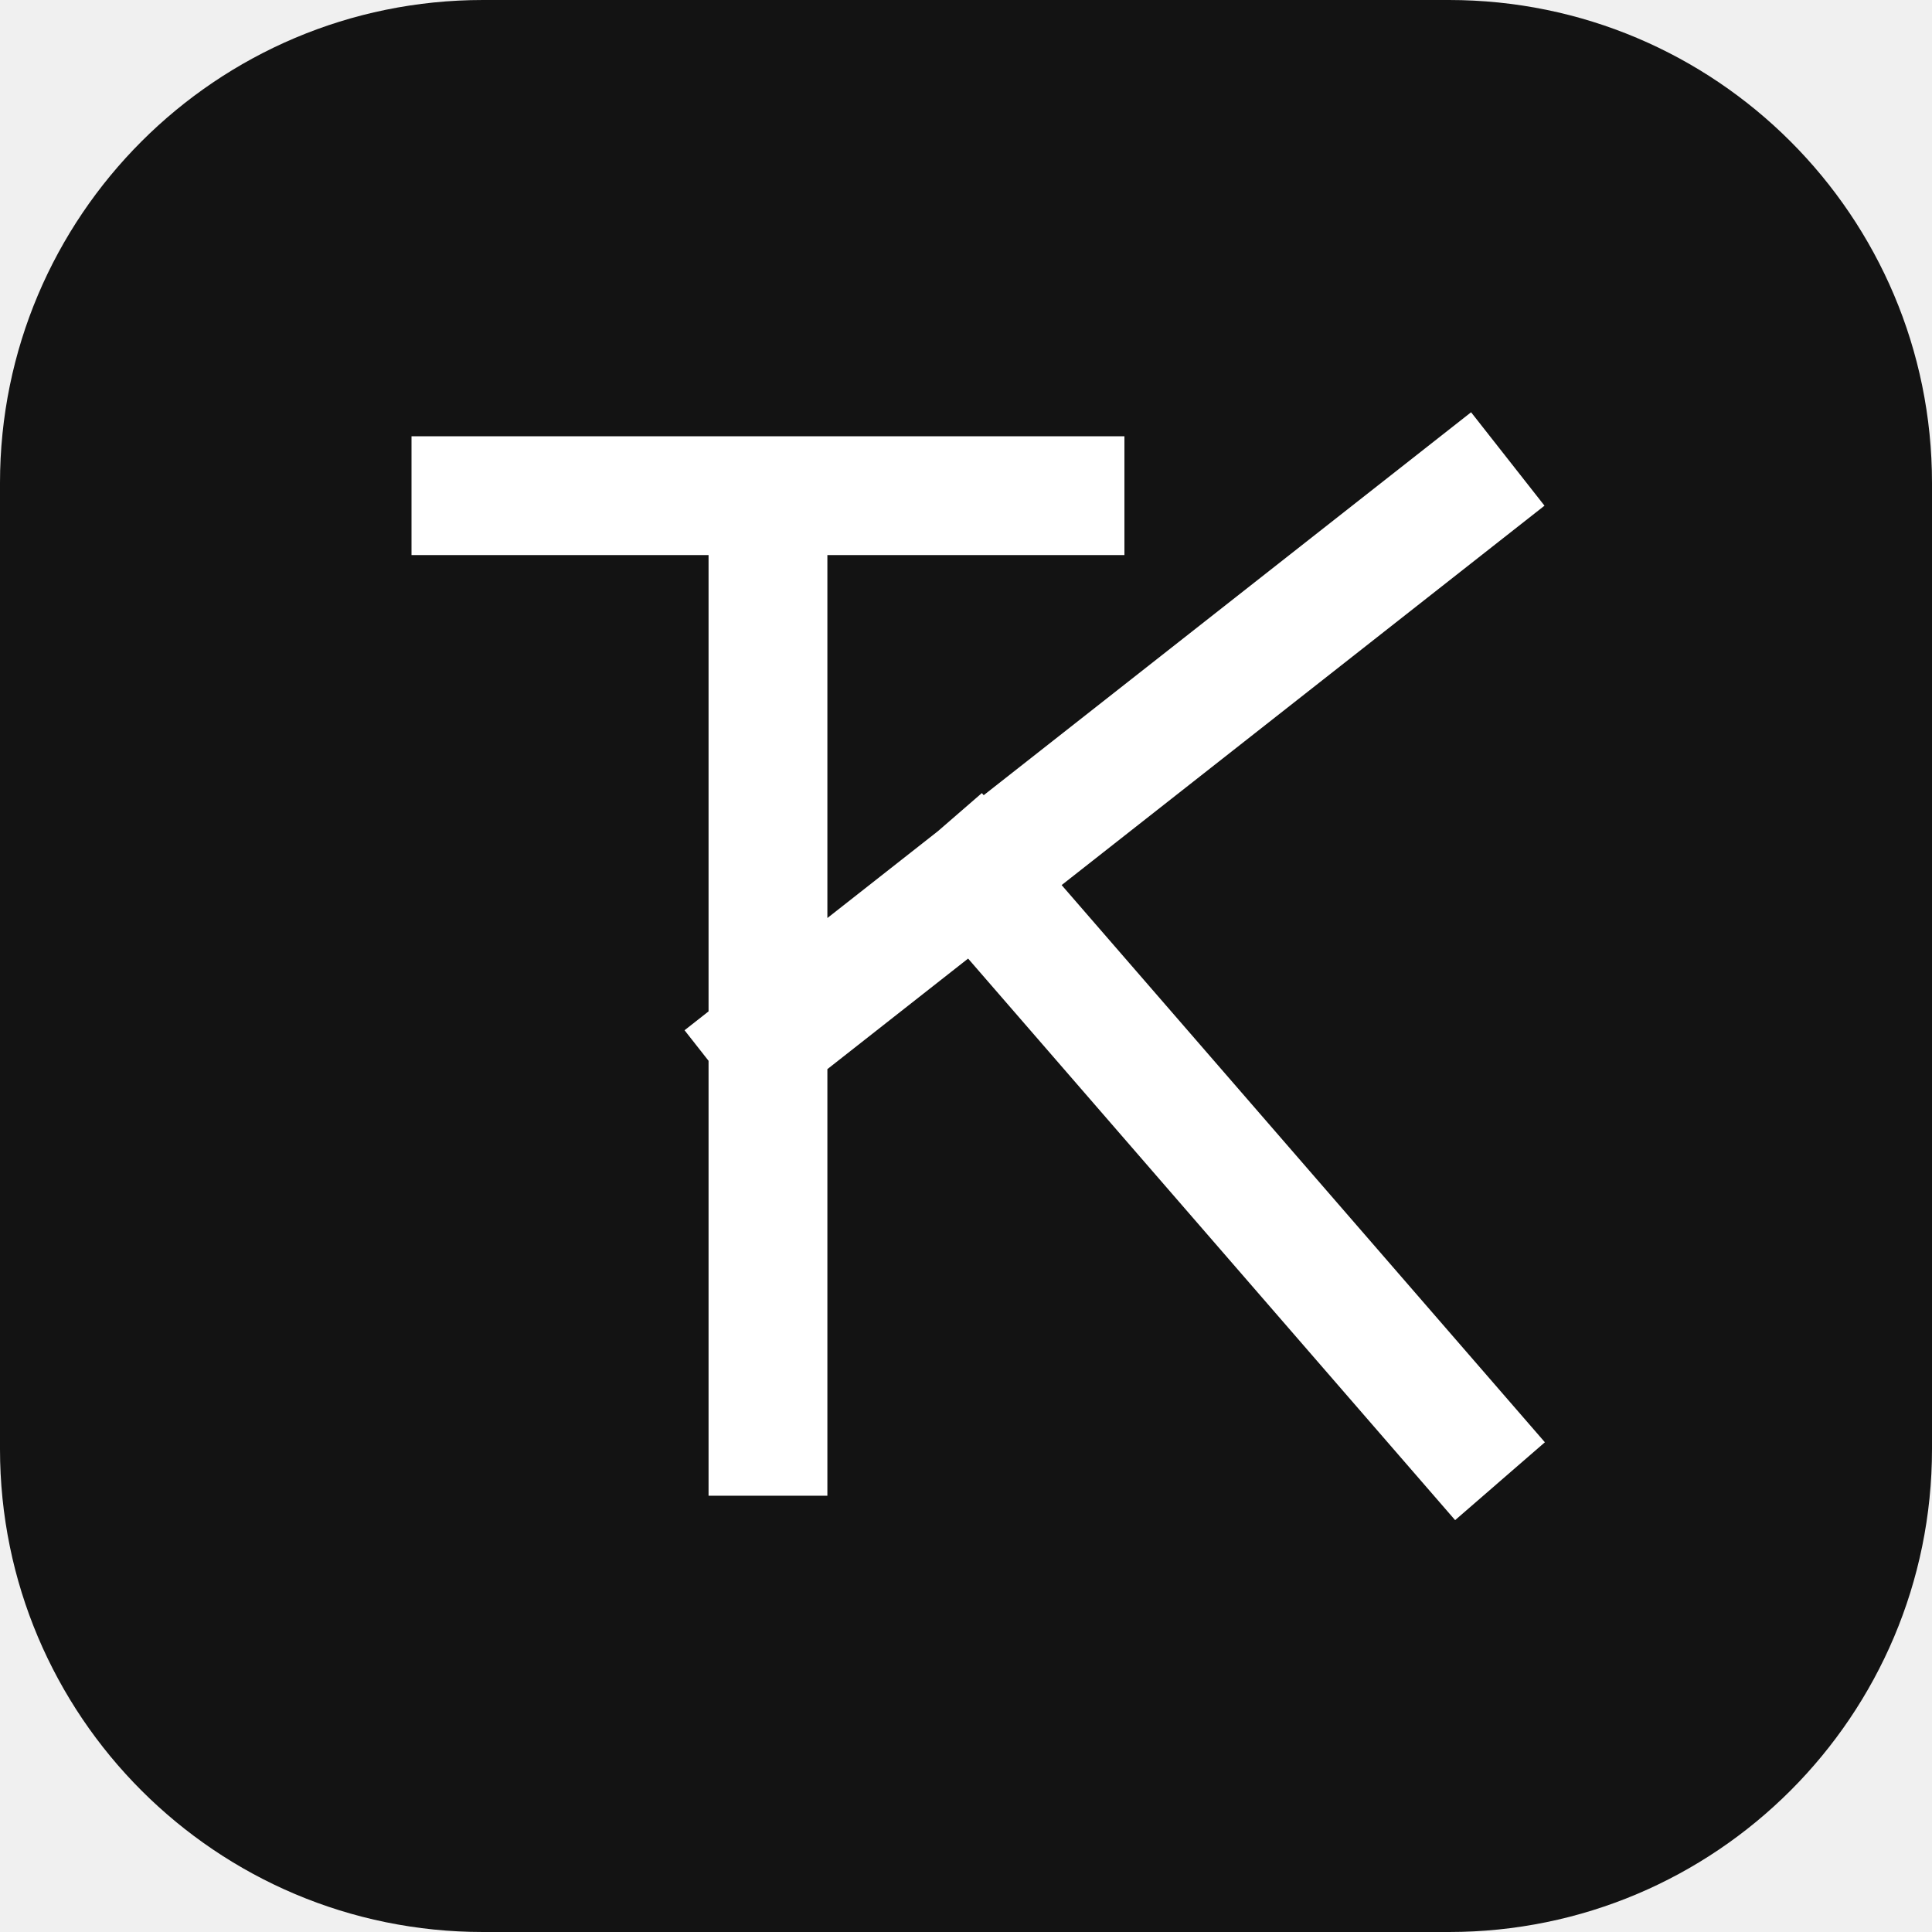
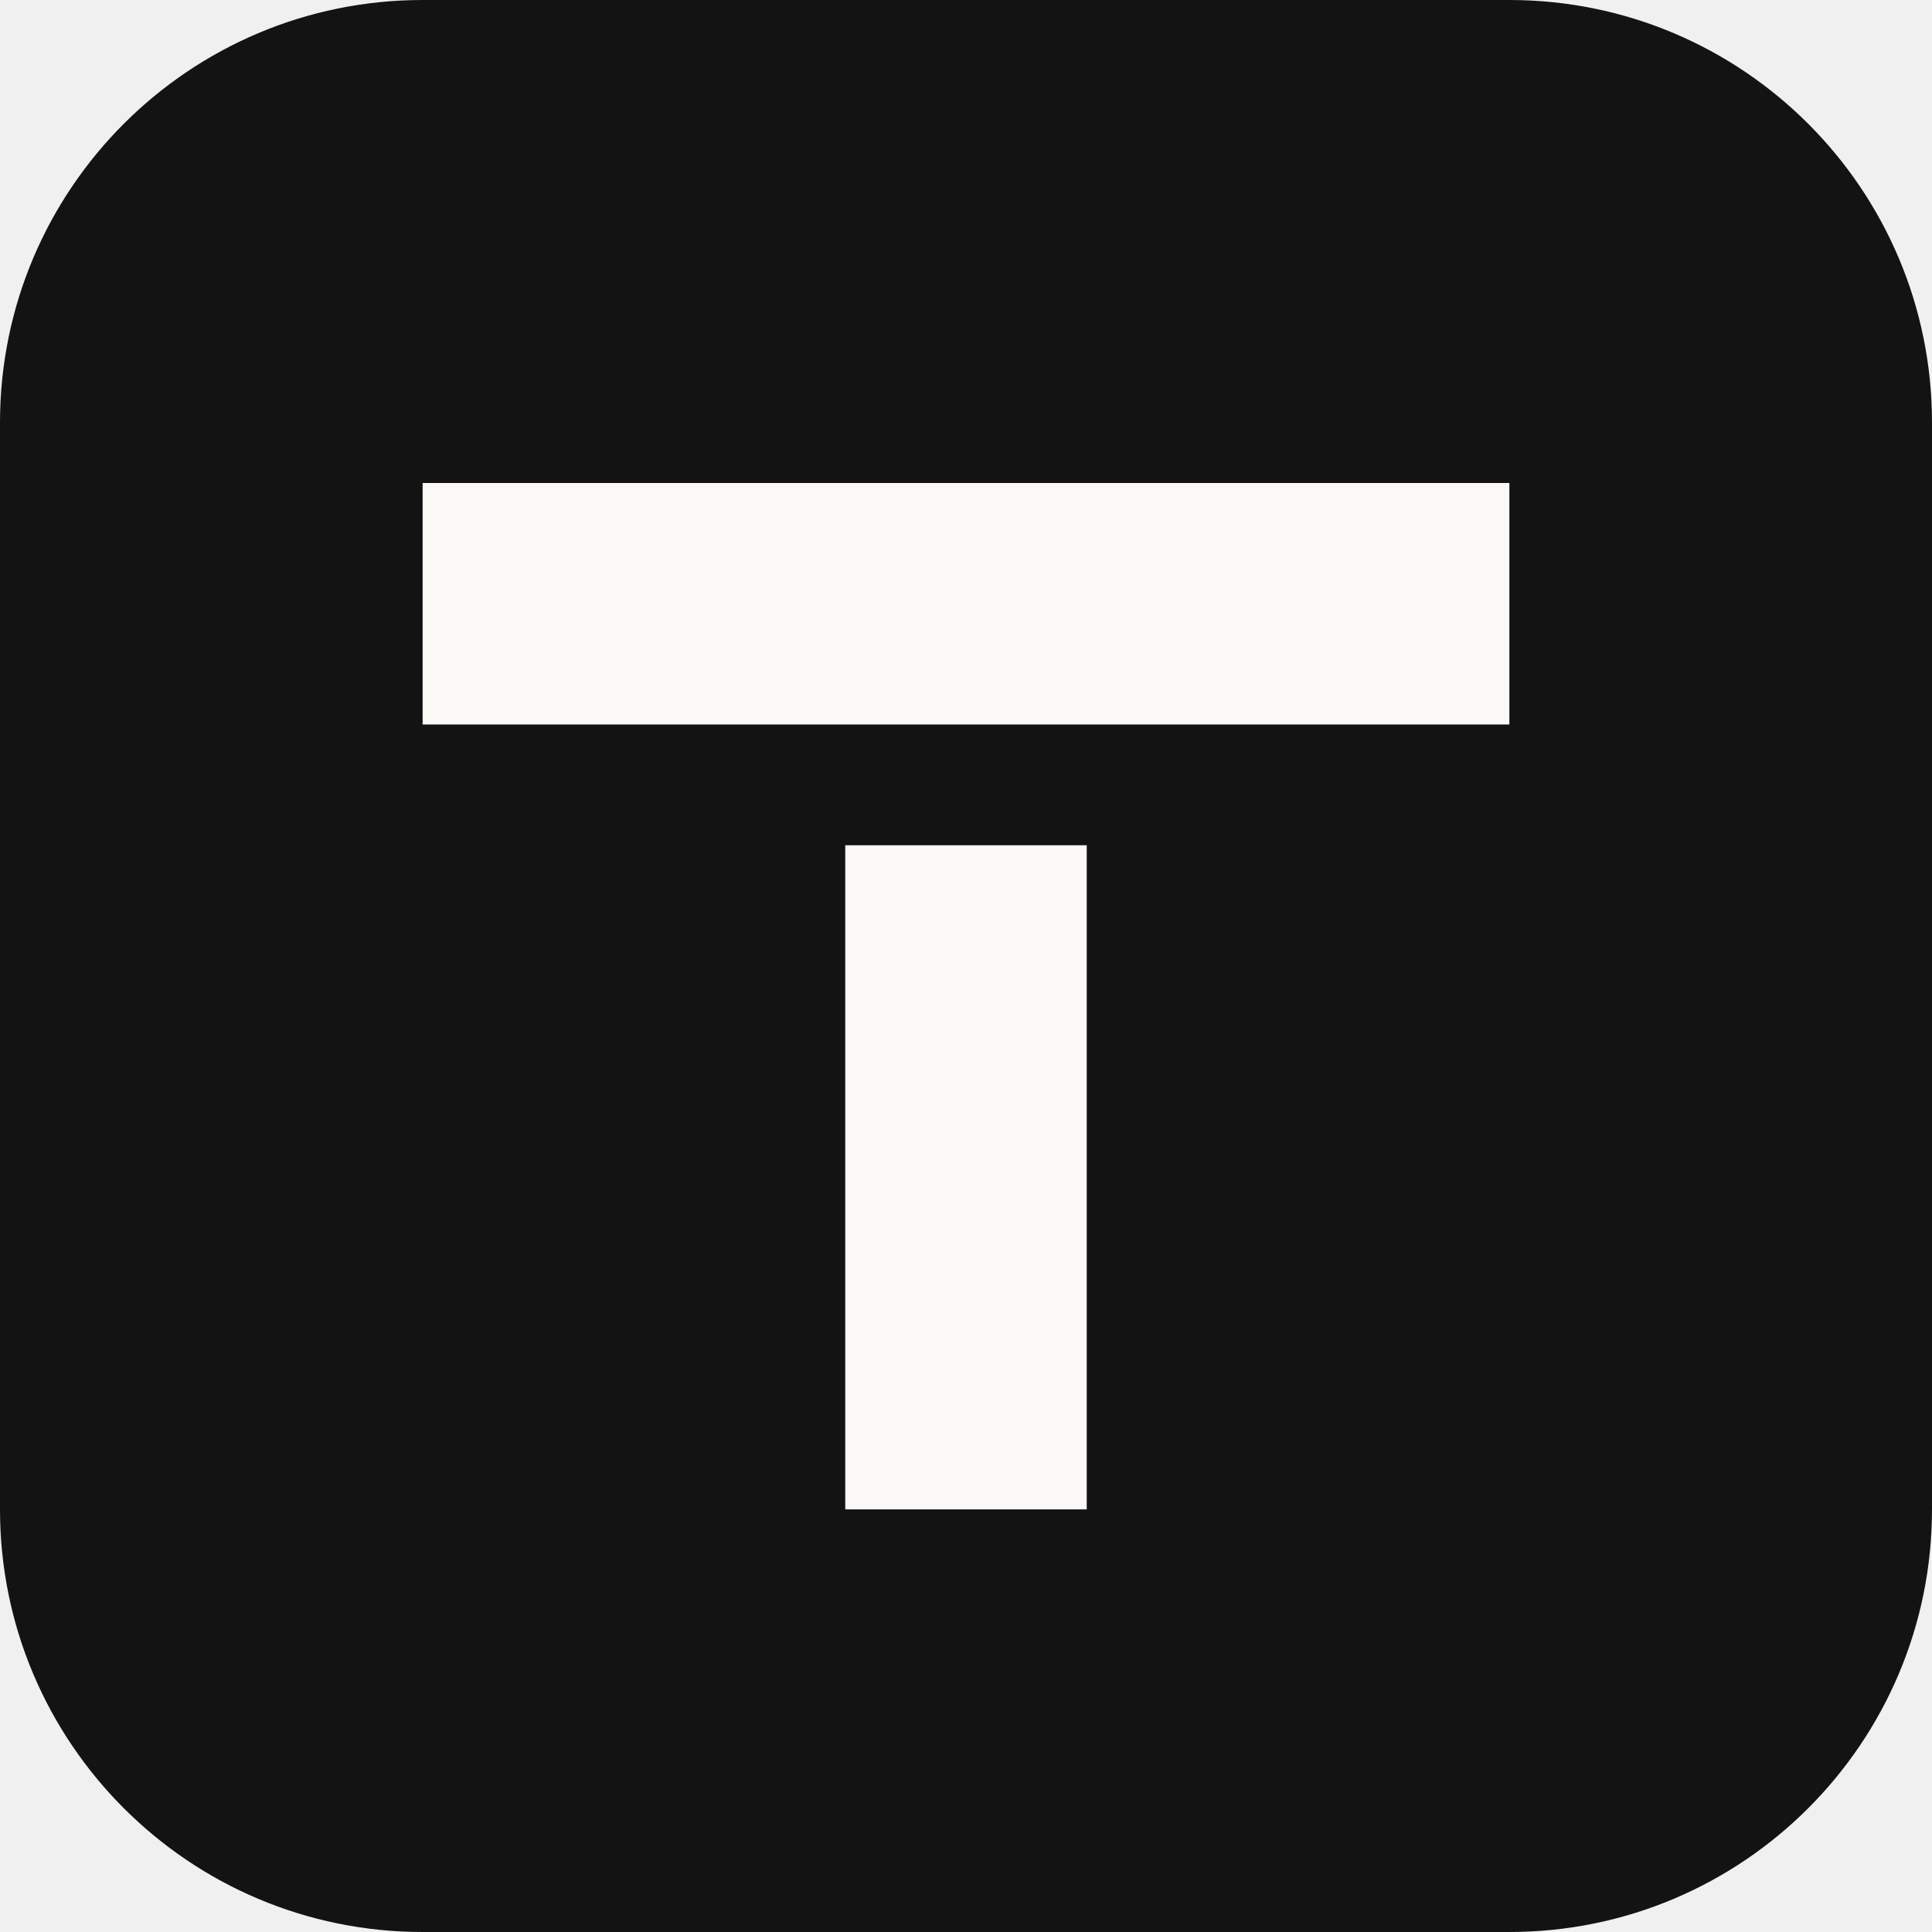
<svg xmlns="http://www.w3.org/2000/svg" viewBox="0 0 32 32">
-   <rect width="32" height="32" rx="8" fill="#131313" />
-   <path d="M5 7h12M11 7v19M11 18 25 7M15.2 14.7 25 26" fill="none" stroke="#fff" stroke-width="2.4" stroke-linecap="square" transform="translate(16 16) scale(.82) translate(-15 -16.5)" />
+   <rect width="32" height="32" rx="7" fill="#131313" />
+   <g fill="#faf9f6">
+     <rect x="7" y="8" width="18" height="4" />
+     <rect x="14" y="14" width="4" height="11" />
+   </g>
</svg>
